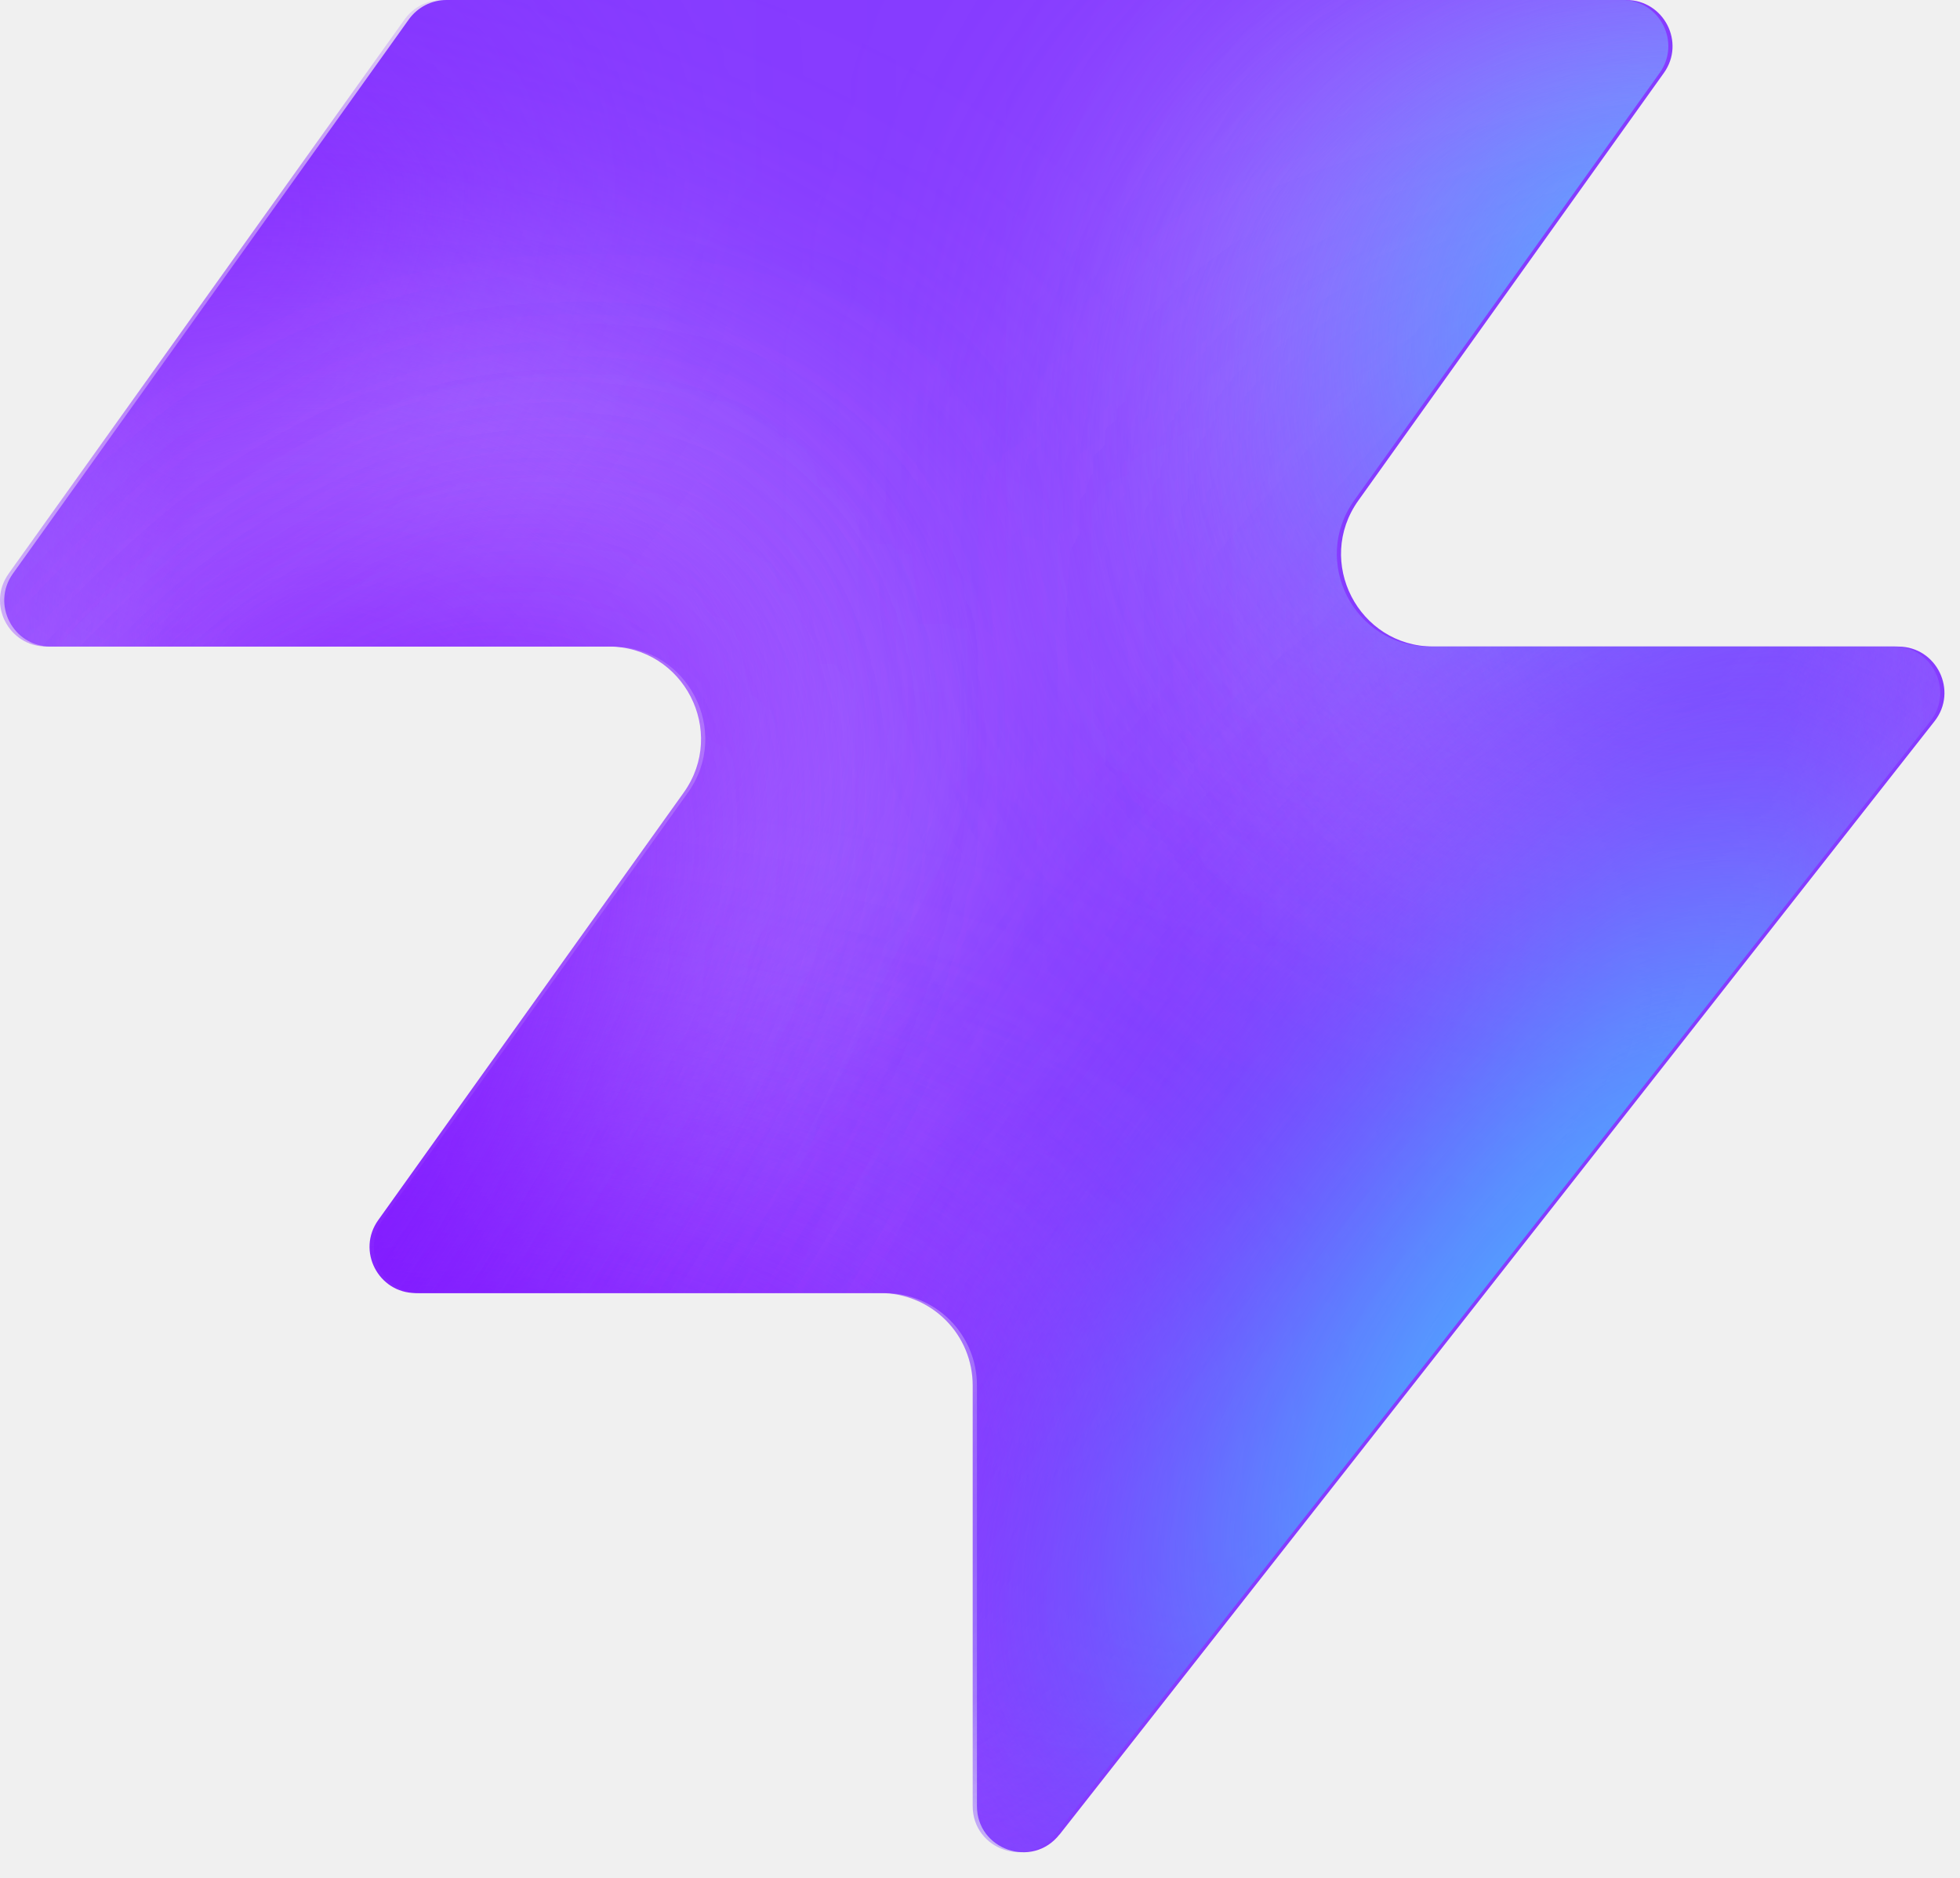
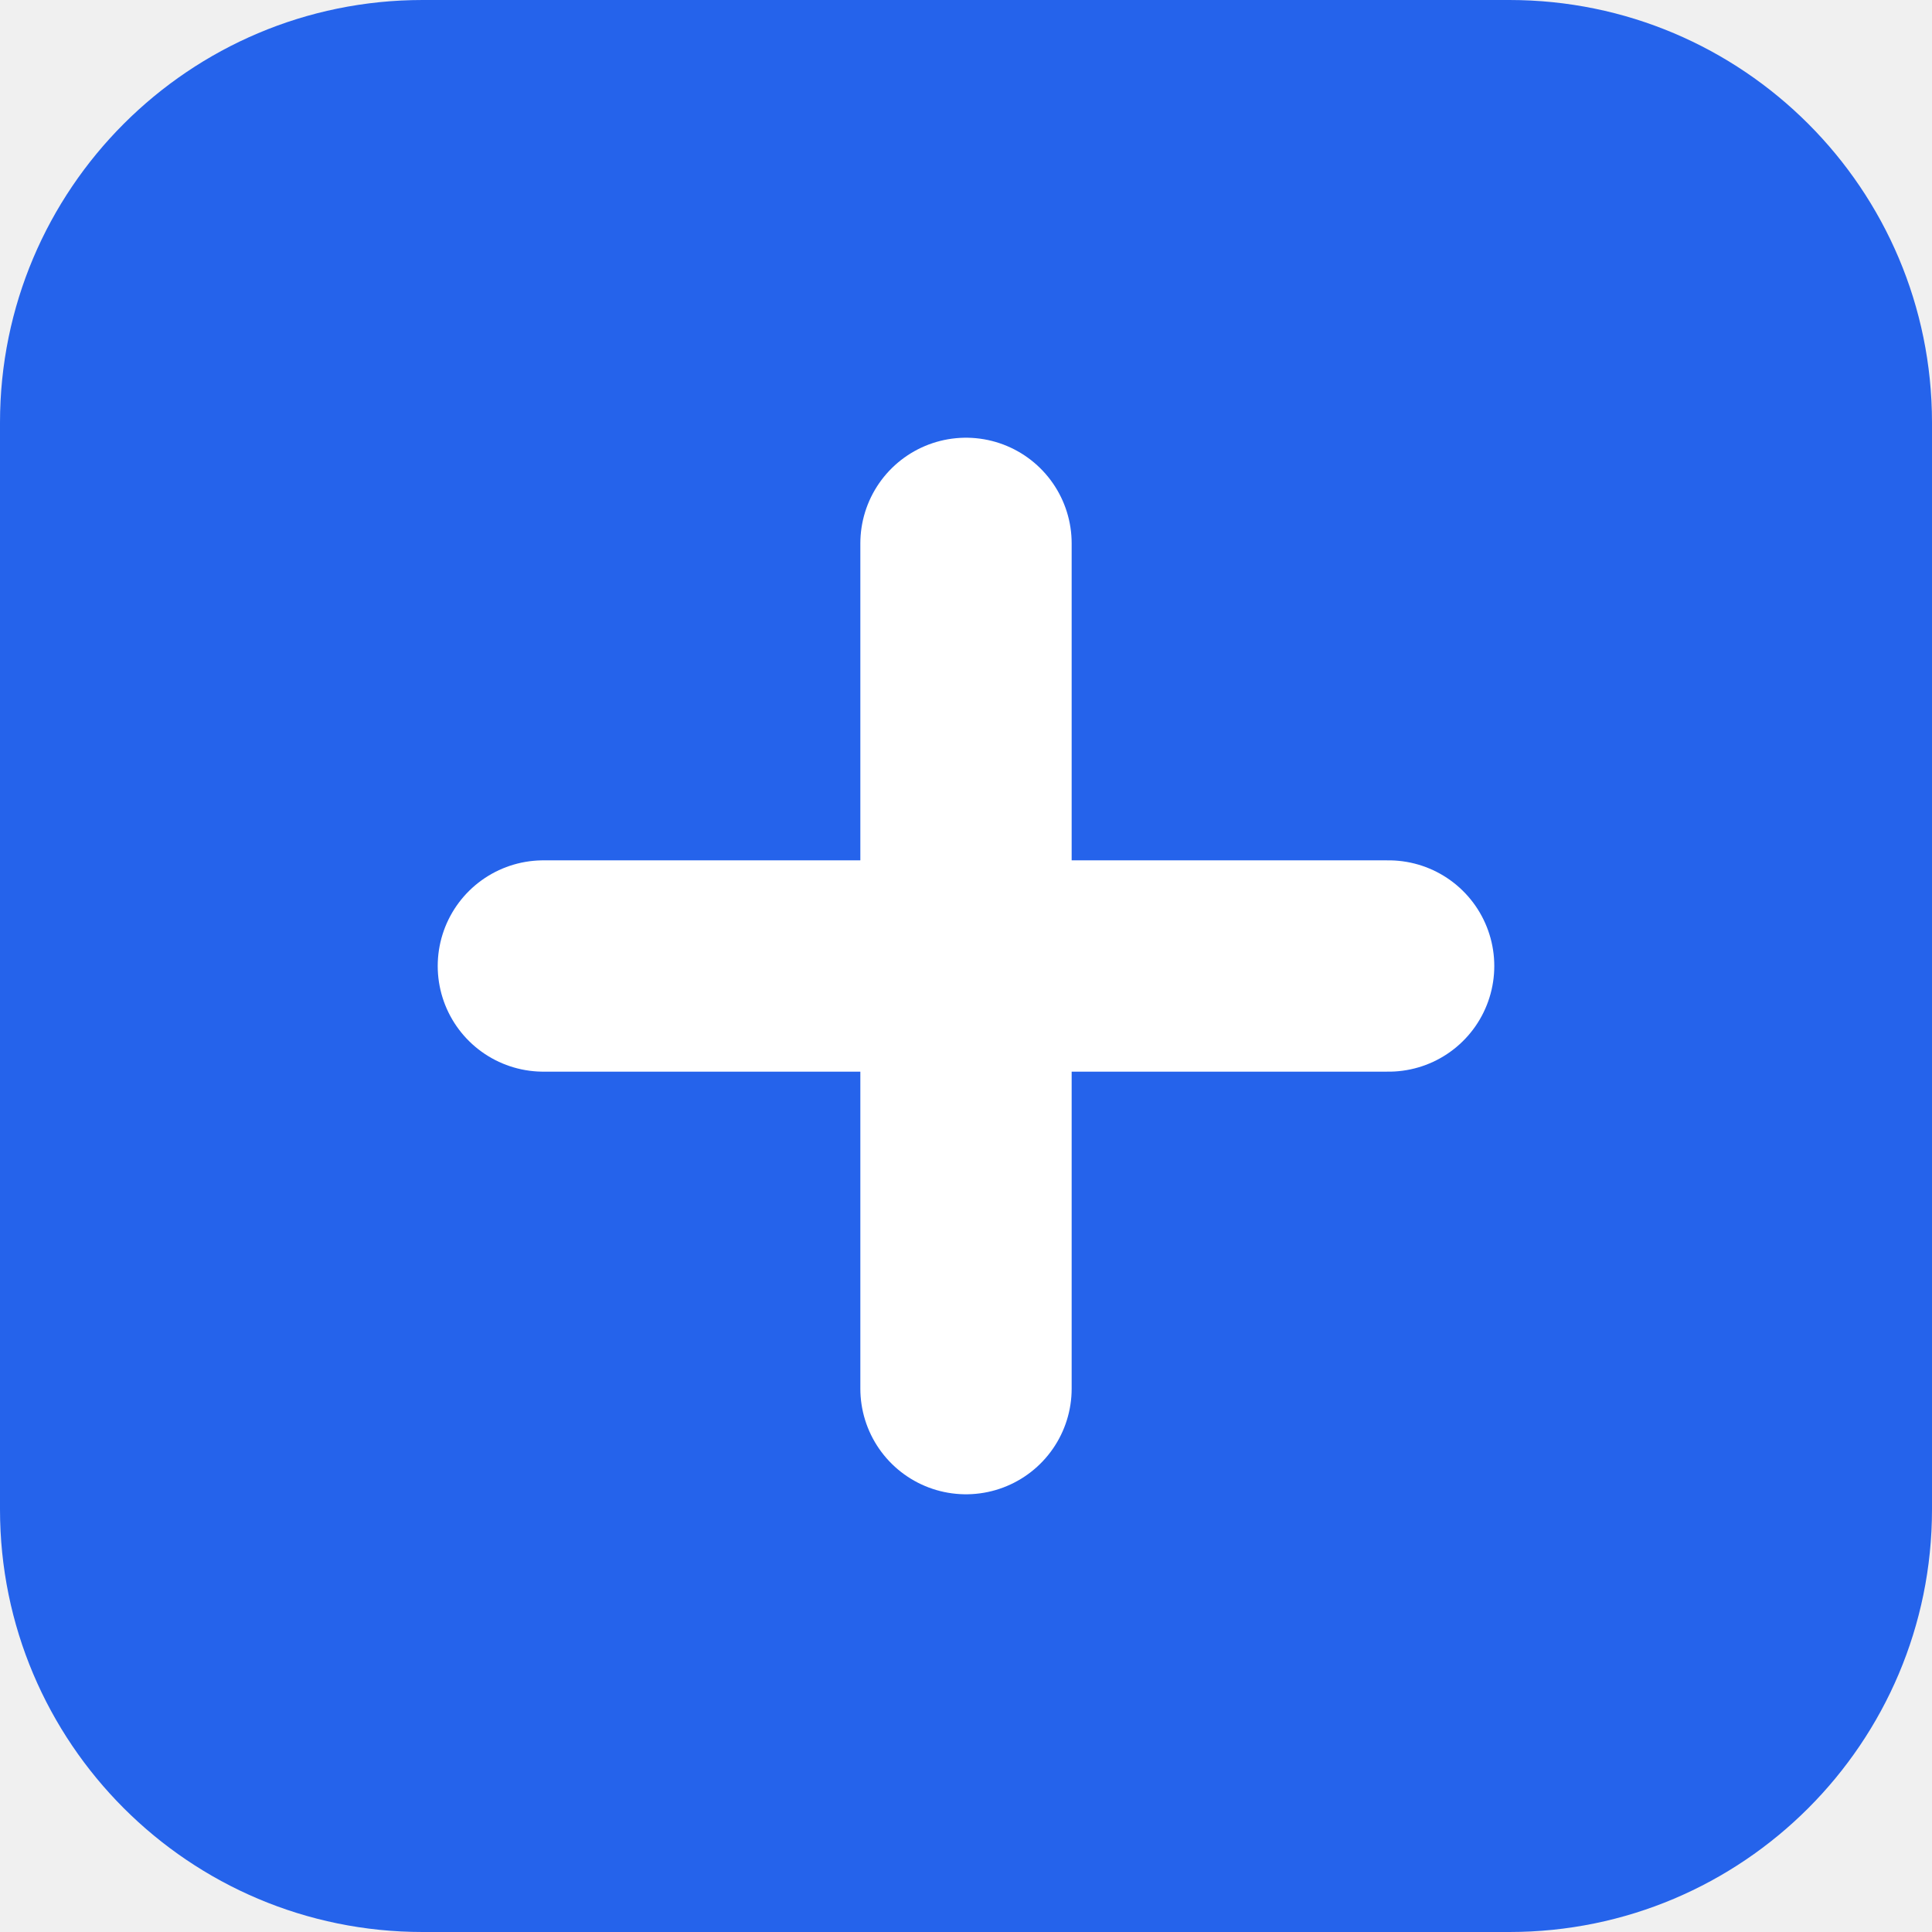
- <svg xmlns="http://www.w3.org/2000/svg" width="48" height="46" fill="none" viewBox="0 0 48 46">
-   <path fill="#863bff" d="M25.946 44.938c-.664.845-2.021.375-2.021-.698V33.937a2.26 2.26 0 0 0-2.262-2.262H10.287c-.92 0-1.456-1.04-.92-1.788l7.48-10.471c1.07-1.497 0-3.578-1.842-3.578H1.237c-.92 0-1.456-1.04-.92-1.788L10.013.474c.214-.297.556-.474.92-.474h28.894c.92 0 1.456 1.04.92 1.788l-7.48 10.471c-1.07 1.498 0 3.579 1.842 3.579h11.377c.943 0 1.473 1.088.89 1.83L25.947 44.94z" style="fill:#863bff;fill:color(display-p3 .525 .23 1);fill-opacity:1" />
-   <mask id="a" width="48" height="46" x="0" y="0" maskUnits="userSpaceOnUse" style="mask-type:alpha">
-     <path fill="#000" d="M25.842 44.938c-.664.844-2.021.375-2.021-.698V33.937a2.26 2.26 0 0 0-2.262-2.262H10.183c-.92 0-1.456-1.04-.92-1.788l7.48-10.471c1.07-1.498 0-3.579-1.842-3.579H1.133c-.92 0-1.456-1.04-.92-1.787L9.91.473c.214-.297.556-.474.92-.474h28.894c.92 0 1.456 1.04.92 1.788l-7.48 10.471c-1.07 1.498 0 3.578 1.842 3.578h11.377c.943 0 1.473 1.088.89 1.832L25.843 44.94z" style="fill:#000;fill-opacity:1" />
-   </mask>
-   <g mask="url(#a)">
-     <g filter="url(#b)">
-       <ellipse cx="5.508" cy="14.704" fill="#ede6ff" rx="5.508" ry="14.704" style="fill:#ede6ff;fill:color(display-p3 .927 .903 1);fill-opacity:1" transform="matrix(.00324 1 1 -.00324 -4.47 31.516)" />
-     </g>
-     <g filter="url(#c)">
-       <ellipse cx="10.399" cy="29.851" fill="#ede6ff" rx="10.399" ry="29.851" style="fill:#ede6ff;fill:color(display-p3 .927 .903 1);fill-opacity:1" transform="matrix(.00324 1 1 -.00324 -39.328 7.883)" />
-     </g>
-     <g filter="url(#d)">
-       <ellipse cx="5.508" cy="30.487" fill="#7e14ff" rx="5.508" ry="30.487" style="fill:#7e14ff;fill:color(display-p3 .492 .077 1);fill-opacity:1" transform="rotate(89.814 -25.913 -14.639)scale(1 -1)" />
-     </g>
-     <g filter="url(#e)">
-       <ellipse cx="5.508" cy="30.599" fill="#7e14ff" rx="5.508" ry="30.599" style="fill:#7e14ff;fill:color(display-p3 .492 .077 1);fill-opacity:1" transform="rotate(89.814 -32.644 -3.334)scale(1 -1)" />
-     </g>
-     <g filter="url(#f)">
-       <ellipse cx="5.508" cy="30.599" fill="#7e14ff" rx="5.508" ry="30.599" style="fill:#7e14ff;fill:color(display-p3 .492 .077 1);fill-opacity:1" transform="matrix(.00324 1 1 -.00324 -34.34 30.47)" />
-     </g>
-     <g filter="url(#g)">
-       <ellipse cx="14.072" cy="22.078" fill="#ede6ff" rx="14.072" ry="22.078" style="fill:#ede6ff;fill:color(display-p3 .927 .903 1);fill-opacity:1" transform="rotate(93.35 24.506 48.493)scale(-1 1)" />
-     </g>
-     <g filter="url(#h)">
-       <ellipse cx="3.47" cy="21.501" fill="#7e14ff" rx="3.47" ry="21.501" style="fill:#7e14ff;fill:color(display-p3 .492 .077 1);fill-opacity:1" transform="rotate(89.009 28.708 47.59)scale(-1 1)" />
-     </g>
-     <g filter="url(#i)">
-       <ellipse cx="3.47" cy="21.501" fill="#7e14ff" rx="3.47" ry="21.501" style="fill:#7e14ff;fill:color(display-p3 .492 .077 1);fill-opacity:1" transform="rotate(89.009 28.708 47.59)scale(-1 1)" />
-     </g>
-     <g filter="url(#j)">
-       <ellipse cx=".387" cy="8.972" fill="#7e14ff" rx="4.407" ry="29.108" style="fill:#7e14ff;fill:color(display-p3 .492 .077 1);fill-opacity:1" transform="rotate(39.51 .387 8.972)" />
-     </g>
-     <g filter="url(#k)">
-       <ellipse cx="47.523" cy="-6.092" fill="#7e14ff" rx="4.407" ry="29.108" style="fill:#7e14ff;fill:color(display-p3 .492 .077 1);fill-opacity:1" transform="rotate(37.892 47.523 -6.092)" />
-     </g>
-     <g filter="url(#l)">
-       <ellipse cx="41.412" cy="6.333" fill="#47bfff" rx="5.971" ry="9.665" style="fill:#47bfff;fill:color(display-p3 .28 .748 1);fill-opacity:1" transform="rotate(37.892 41.412 6.333)" />
-     </g>
-     <g filter="url(#m)">
-       <ellipse cx="-1.879" cy="38.332" fill="#7e14ff" rx="4.407" ry="29.108" style="fill:#7e14ff;fill:color(display-p3 .492 .077 1);fill-opacity:1" transform="rotate(37.892 -1.88 38.332)" />
-     </g>
-     <g filter="url(#n)">
-       <ellipse cx="-1.879" cy="38.332" fill="#7e14ff" rx="4.407" ry="29.108" style="fill:#7e14ff;fill:color(display-p3 .492 .077 1);fill-opacity:1" transform="rotate(37.892 -1.88 38.332)" />
-     </g>
-     <g filter="url(#o)">
-       <ellipse cx="35.651" cy="29.907" fill="#7e14ff" rx="4.407" ry="29.108" style="fill:#7e14ff;fill:color(display-p3 .492 .077 1);fill-opacity:1" transform="rotate(37.892 35.651 29.907)" />
-     </g>
-     <g filter="url(#p)">
-       <ellipse cx="38.418" cy="32.4" fill="#47bfff" rx="5.971" ry="15.297" style="fill:#47bfff;fill:color(display-p3 .28 .748 1);fill-opacity:1" transform="rotate(37.892 38.418 32.4)" />
-     </g>
-   </g>
-   <defs>
-     <filter id="b" width="60.045" height="41.654" x="-19.77" y="16.149" color-interpolation-filters="sRGB" filterUnits="userSpaceOnUse">
-       <feFlood flood-opacity="0" result="BackgroundImageFix" />
-       <feBlend in="SourceGraphic" in2="BackgroundImageFix" result="shape" />
-       <feGaussianBlur result="effect1_foregroundBlur_2002_17158" stdDeviation="7.659" />
-     </filter>
-     <filter id="c" width="90.34" height="51.437" x="-54.613" y="-7.533" color-interpolation-filters="sRGB" filterUnits="userSpaceOnUse">
-       <feFlood flood-opacity="0" result="BackgroundImageFix" />
-       <feBlend in="SourceGraphic" in2="BackgroundImageFix" result="shape" />
-       <feGaussianBlur result="effect1_foregroundBlur_2002_17158" stdDeviation="7.659" />
-     </filter>
-     <filter id="d" width="79.355" height="29.4" x="-49.64" y="2.03" color-interpolation-filters="sRGB" filterUnits="userSpaceOnUse">
-       <feFlood flood-opacity="0" result="BackgroundImageFix" />
-       <feBlend in="SourceGraphic" in2="BackgroundImageFix" result="shape" />
-       <feGaussianBlur result="effect1_foregroundBlur_2002_17158" stdDeviation="4.596" />
-     </filter>
-     <filter id="e" width="79.579" height="29.4" x="-45.045" y="20.029" color-interpolation-filters="sRGB" filterUnits="userSpaceOnUse">
-       <feFlood flood-opacity="0" result="BackgroundImageFix" />
-       <feBlend in="SourceGraphic" in2="BackgroundImageFix" result="shape" />
-       <feGaussianBlur result="effect1_foregroundBlur_2002_17158" stdDeviation="4.596" />
-     </filter>
-     <filter id="f" width="79.579" height="29.4" x="-43.513" y="21.178" color-interpolation-filters="sRGB" filterUnits="userSpaceOnUse">
-       <feFlood flood-opacity="0" result="BackgroundImageFix" />
-       <feBlend in="SourceGraphic" in2="BackgroundImageFix" result="shape" />
-       <feGaussianBlur result="effect1_foregroundBlur_2002_17158" stdDeviation="4.596" />
-     </filter>
-     <filter id="g" width="74.749" height="58.852" x="15.756" y="-17.901" color-interpolation-filters="sRGB" filterUnits="userSpaceOnUse">
-       <feFlood flood-opacity="0" result="BackgroundImageFix" />
-       <feBlend in="SourceGraphic" in2="BackgroundImageFix" result="shape" />
-       <feGaussianBlur result="effect1_foregroundBlur_2002_17158" stdDeviation="7.659" />
-     </filter>
-     <filter id="h" width="61.377" height="25.362" x="23.548" y="2.284" color-interpolation-filters="sRGB" filterUnits="userSpaceOnUse">
-       <feFlood flood-opacity="0" result="BackgroundImageFix" />
-       <feBlend in="SourceGraphic" in2="BackgroundImageFix" result="shape" />
-       <feGaussianBlur result="effect1_foregroundBlur_2002_17158" stdDeviation="4.596" />
-     </filter>
-     <filter id="i" width="61.377" height="25.362" x="23.548" y="2.284" color-interpolation-filters="sRGB" filterUnits="userSpaceOnUse">
-       <feFlood flood-opacity="0" result="BackgroundImageFix" />
-       <feBlend in="SourceGraphic" in2="BackgroundImageFix" result="shape" />
-       <feGaussianBlur result="effect1_foregroundBlur_2002_17158" stdDeviation="4.596" />
-     </filter>
-     <filter id="j" width="56.045" height="63.649" x="-27.636" y="-22.853" color-interpolation-filters="sRGB" filterUnits="userSpaceOnUse">
-       <feFlood flood-opacity="0" result="BackgroundImageFix" />
-       <feBlend in="SourceGraphic" in2="BackgroundImageFix" result="shape" />
-       <feGaussianBlur result="effect1_foregroundBlur_2002_17158" stdDeviation="4.596" />
-     </filter>
-     <filter id="k" width="54.814" height="64.646" x="20.116" y="-38.415" color-interpolation-filters="sRGB" filterUnits="userSpaceOnUse">
-       <feFlood flood-opacity="0" result="BackgroundImageFix" />
-       <feBlend in="SourceGraphic" in2="BackgroundImageFix" result="shape" />
-       <feGaussianBlur result="effect1_foregroundBlur_2002_17158" stdDeviation="4.596" />
-     </filter>
-     <filter id="l" width="33.541" height="35.313" x="24.641" y="-11.323" color-interpolation-filters="sRGB" filterUnits="userSpaceOnUse">
-       <feFlood flood-opacity="0" result="BackgroundImageFix" />
-       <feBlend in="SourceGraphic" in2="BackgroundImageFix" result="shape" />
-       <feGaussianBlur result="effect1_foregroundBlur_2002_17158" stdDeviation="4.596" />
-     </filter>
-     <filter id="m" width="54.814" height="64.646" x="-29.286" y="6.009" color-interpolation-filters="sRGB" filterUnits="userSpaceOnUse">
-       <feFlood flood-opacity="0" result="BackgroundImageFix" />
-       <feBlend in="SourceGraphic" in2="BackgroundImageFix" result="shape" />
-       <feGaussianBlur result="effect1_foregroundBlur_2002_17158" stdDeviation="4.596" />
-     </filter>
-     <filter id="n" width="54.814" height="64.646" x="-29.286" y="6.009" color-interpolation-filters="sRGB" filterUnits="userSpaceOnUse">
-       <feFlood flood-opacity="0" result="BackgroundImageFix" />
-       <feBlend in="SourceGraphic" in2="BackgroundImageFix" result="shape" />
-       <feGaussianBlur result="effect1_foregroundBlur_2002_17158" stdDeviation="4.596" />
-     </filter>
-     <filter id="o" width="54.814" height="64.646" x="8.244" y="-2.416" color-interpolation-filters="sRGB" filterUnits="userSpaceOnUse">
-       <feFlood flood-opacity="0" result="BackgroundImageFix" />
-       <feBlend in="SourceGraphic" in2="BackgroundImageFix" result="shape" />
-       <feGaussianBlur result="effect1_foregroundBlur_2002_17158" stdDeviation="4.596" />
-     </filter>
-     <filter id="p" width="39.409" height="43.623" x="18.713" y="10.588" color-interpolation-filters="sRGB" filterUnits="userSpaceOnUse">
-       <feFlood flood-opacity="0" result="BackgroundImageFix" />
-       <feBlend in="SourceGraphic" in2="BackgroundImageFix" result="shape" />
-       <feGaussianBlur result="effect1_foregroundBlur_2002_17158" stdDeviation="4.596" />
-     </filter>
-   </defs>
+ <svg xmlns="http://www.w3.org/2000/svg" width="32" height="32" viewBox="0 0 32 32">
+   <rect width="32" height="32" rx="7" fill="#2563eb" />
+   <path d="M16 9v14M9 16h14" stroke="#ffffff" stroke-width="3.5" stroke-linecap="round" />
</svg>
